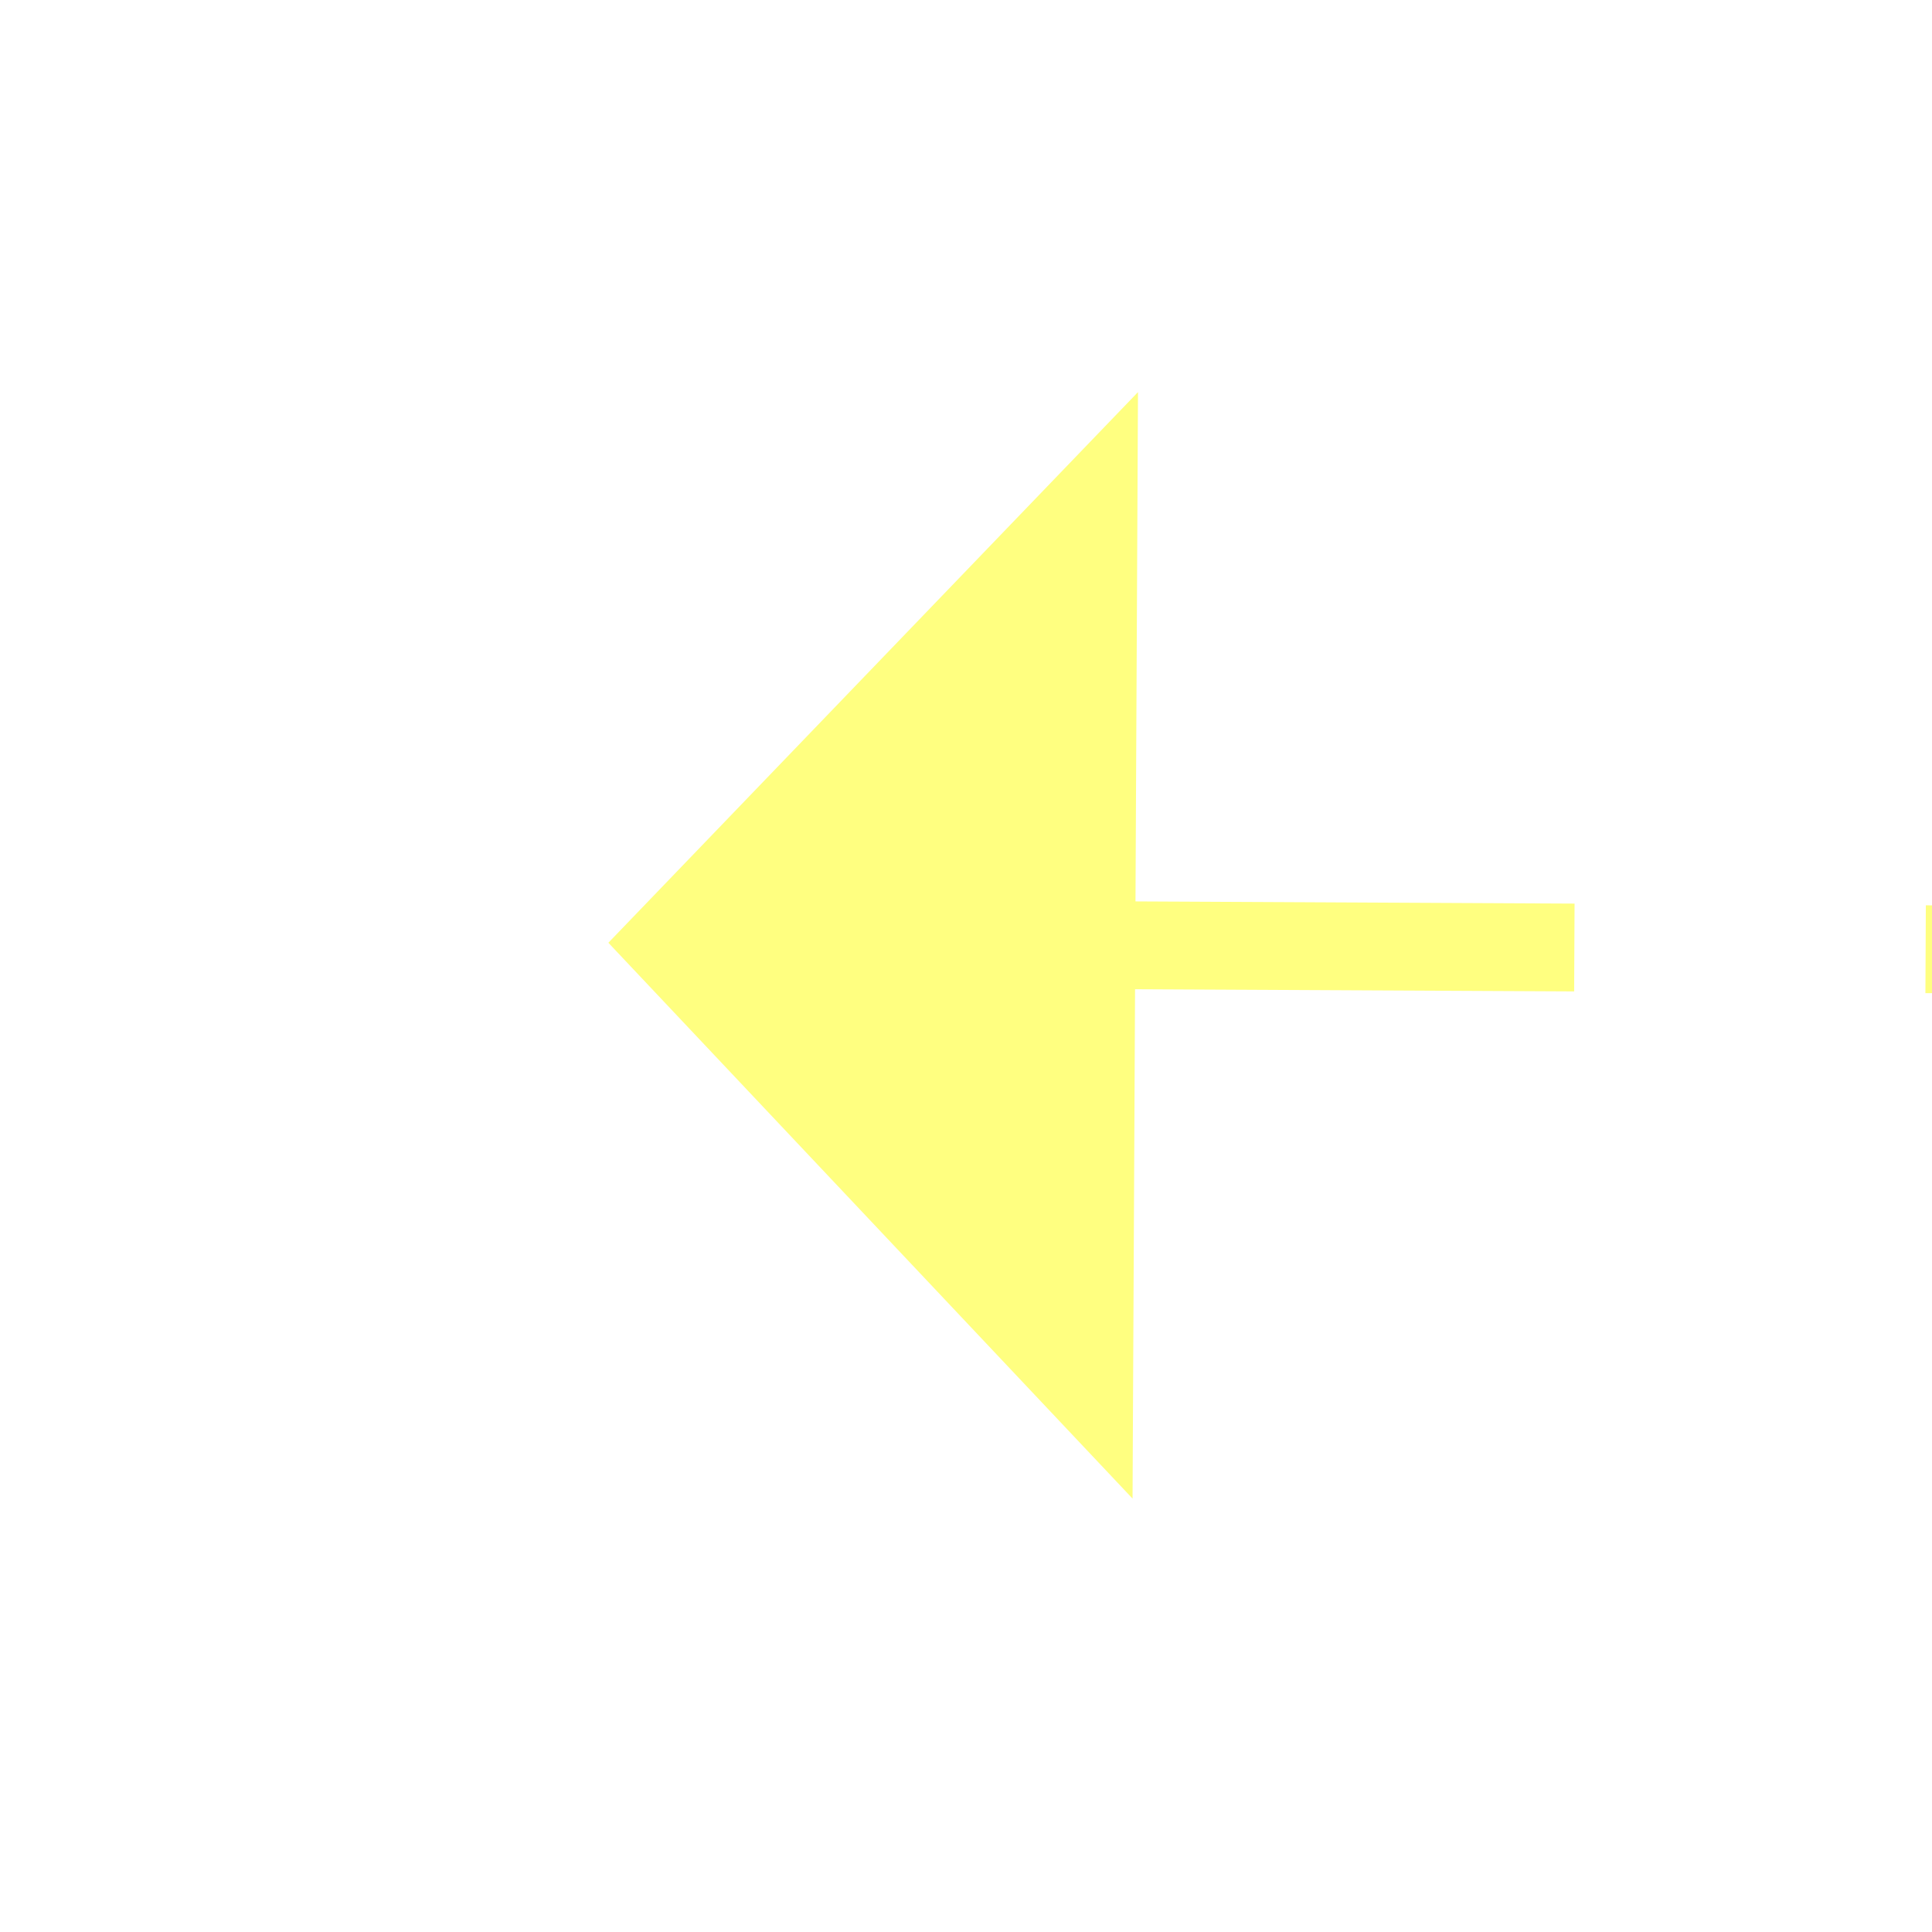
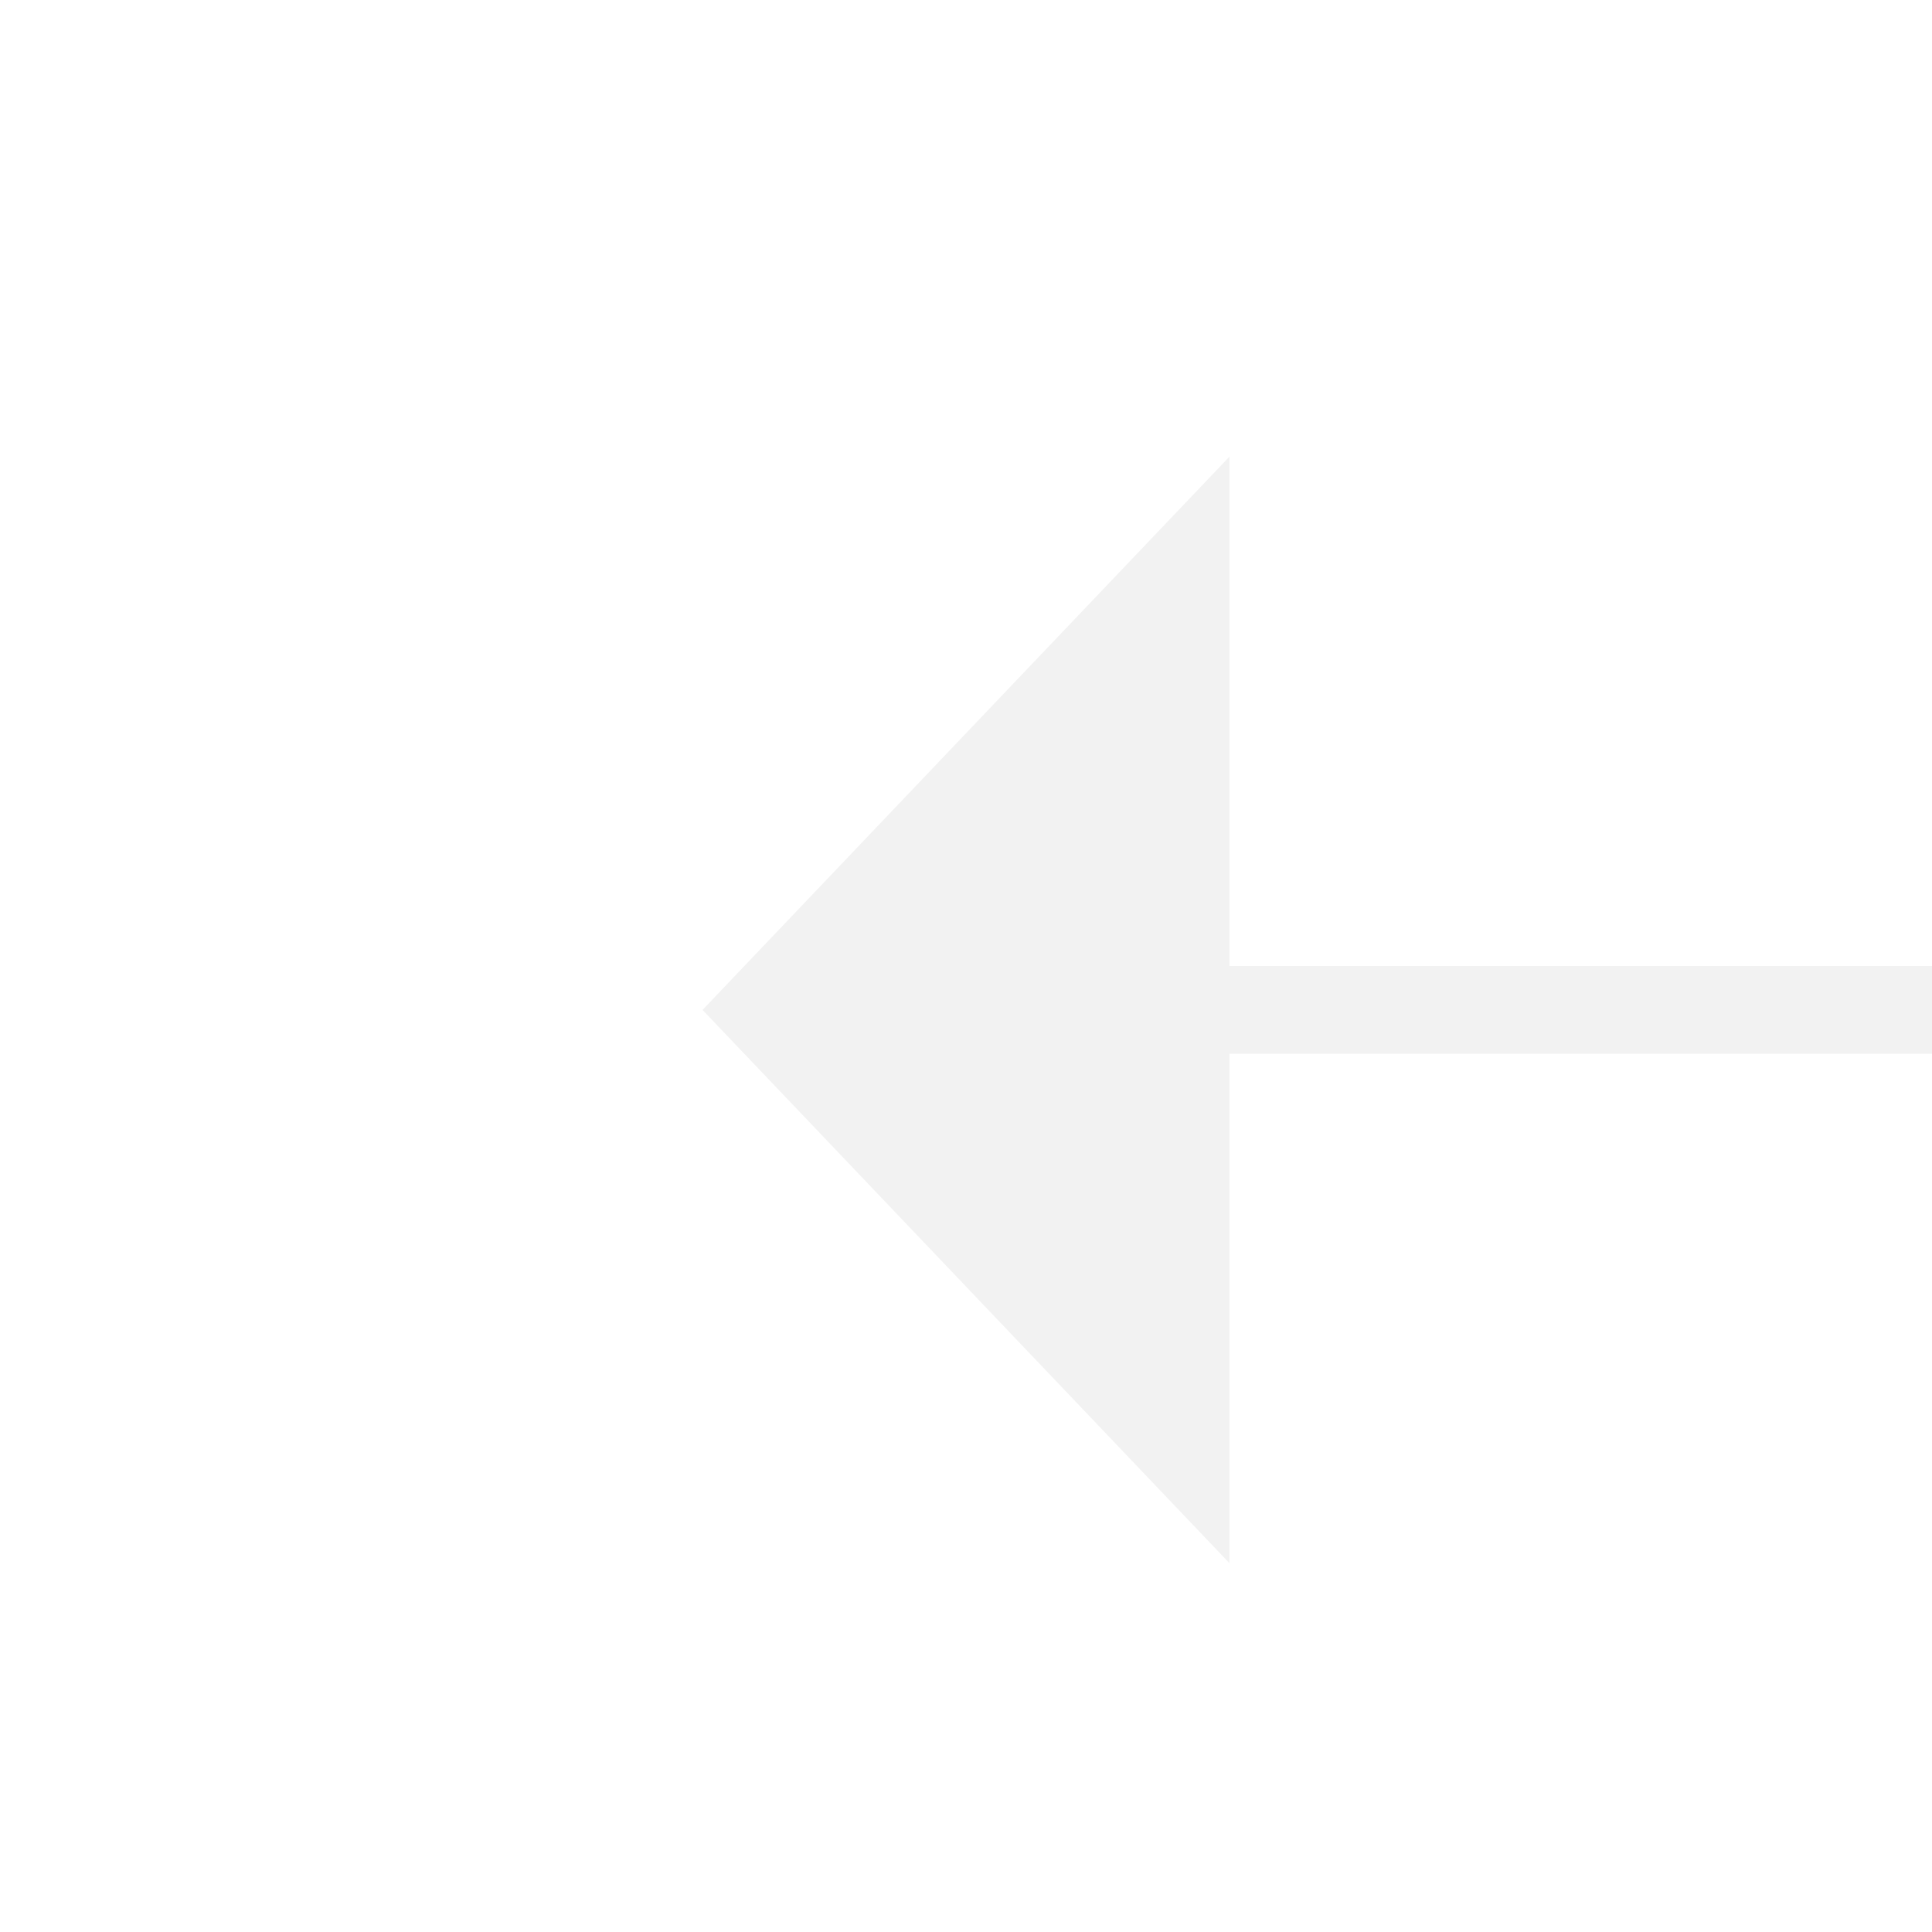
- <svg xmlns="http://www.w3.org/2000/svg" version="1.1" width="22px" height="22px" preserveAspectRatio="xMinYMid meet" viewBox="270 3793  22 20">
-   <g transform="matrix(0.9563048 -0.2923717 0.2923717 0.9563048 -1099.611 248.3295 )">
-     <path d="M 409 3828.8  L 415 3822.5  L 409 3816.2  L 409 3828.8  Z " fill-rule="nonzero" fill="#ffff80" stroke="none" transform="matrix(-0.9548568 -0.2970666 0.2970666 -0.9548568 -462.0887 7574.779 )" />
-     <path d="M 274 3822.5  L 410 3822.5  " stroke-width="1" stroke-dasharray="9,4" stroke="#ffff80" fill="none" transform="matrix(-0.9548568 -0.2970666 0.2970666 -0.9548568 -462.0887 7574.779 )" />
+ <svg xmlns="http://www.w3.org/2000/svg" version="1.1" width="22px" height="22px" preserveAspectRatio="xMinYMid meet" viewBox="896 4057  22 20">
+   <g transform="matrix(0 1 -1 0 4974 3160 )">
+     <path d="M 925.5 4053.3  L 931.5 4047  L 925.5 4040.7  L 925.5 4053.3  Z " fill-rule="nonzero" fill="#f2f2f2" stroke="none" transform="matrix(6.12303176911189E-17 1 -1 6.12303176911189E-17 4954.5 3138.5 )" />
+     <path d="M 883.5 4047  L 926.5 4047  " stroke-width="1" stroke="#f2f2f2" fill="none" transform="matrix(6.12303176911189E-17 1 -1 6.12303176911189E-17 4954.5 3138.5 )" />
  </g>
</svg>
